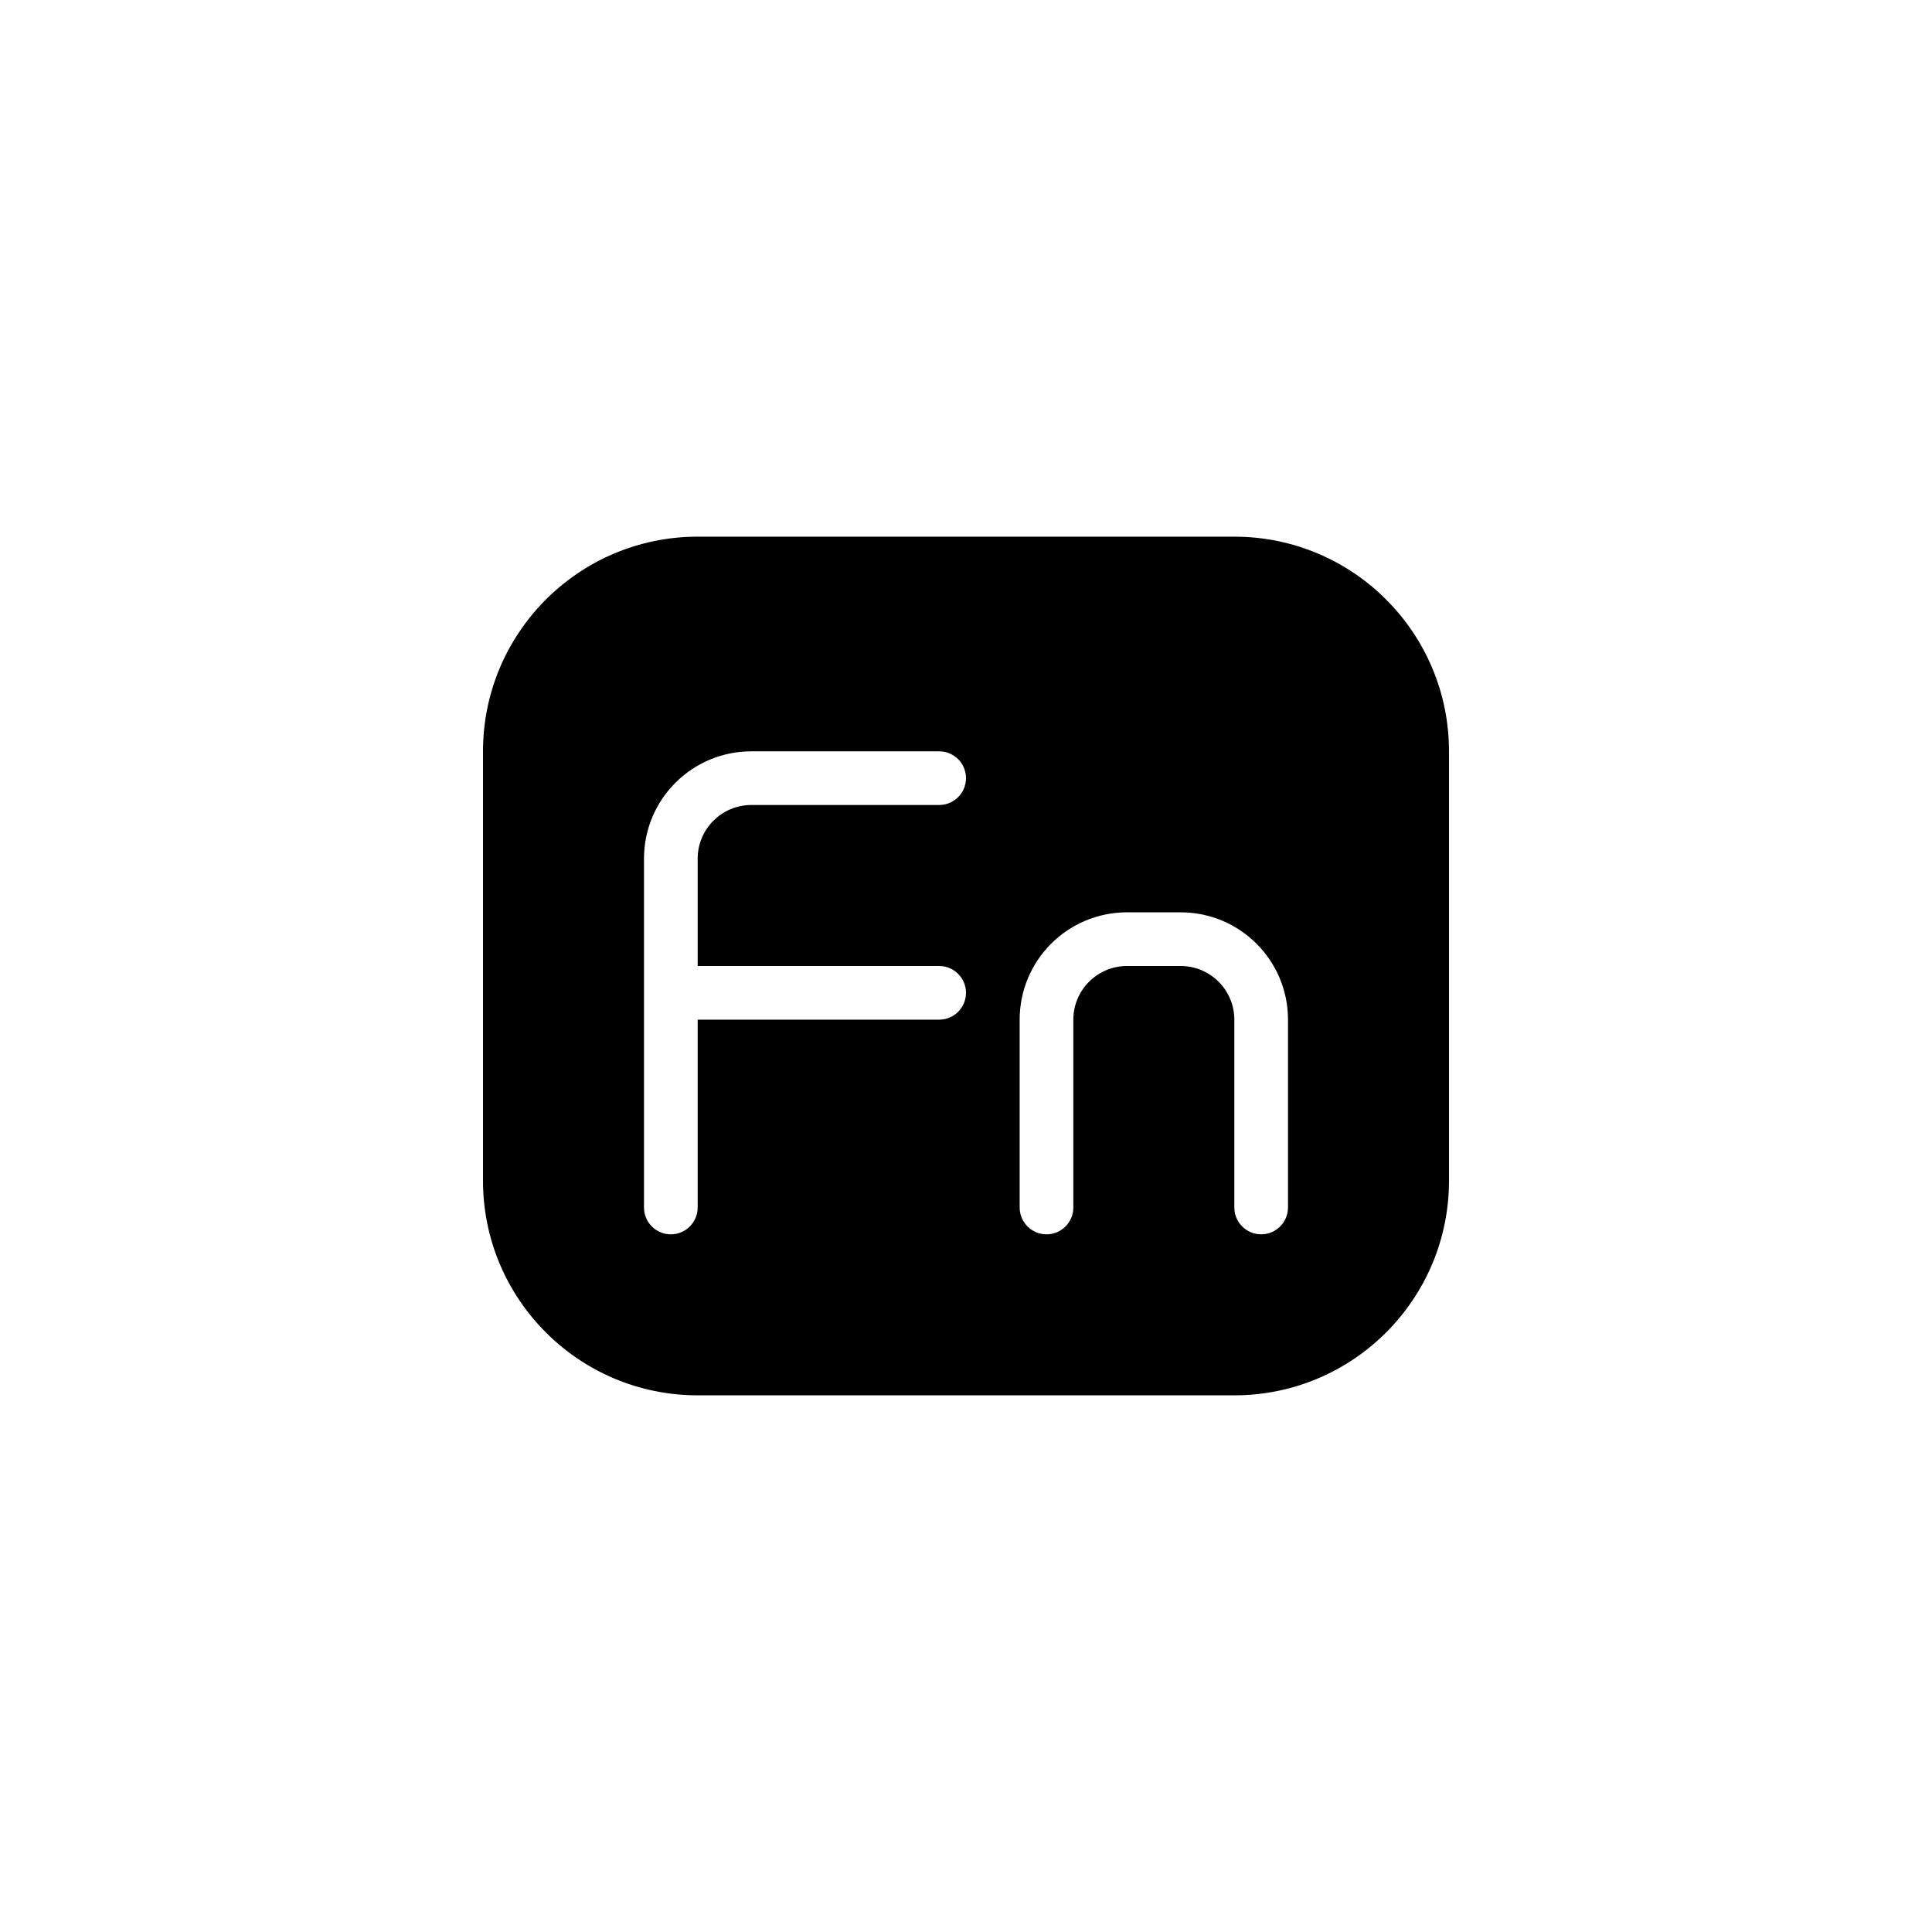
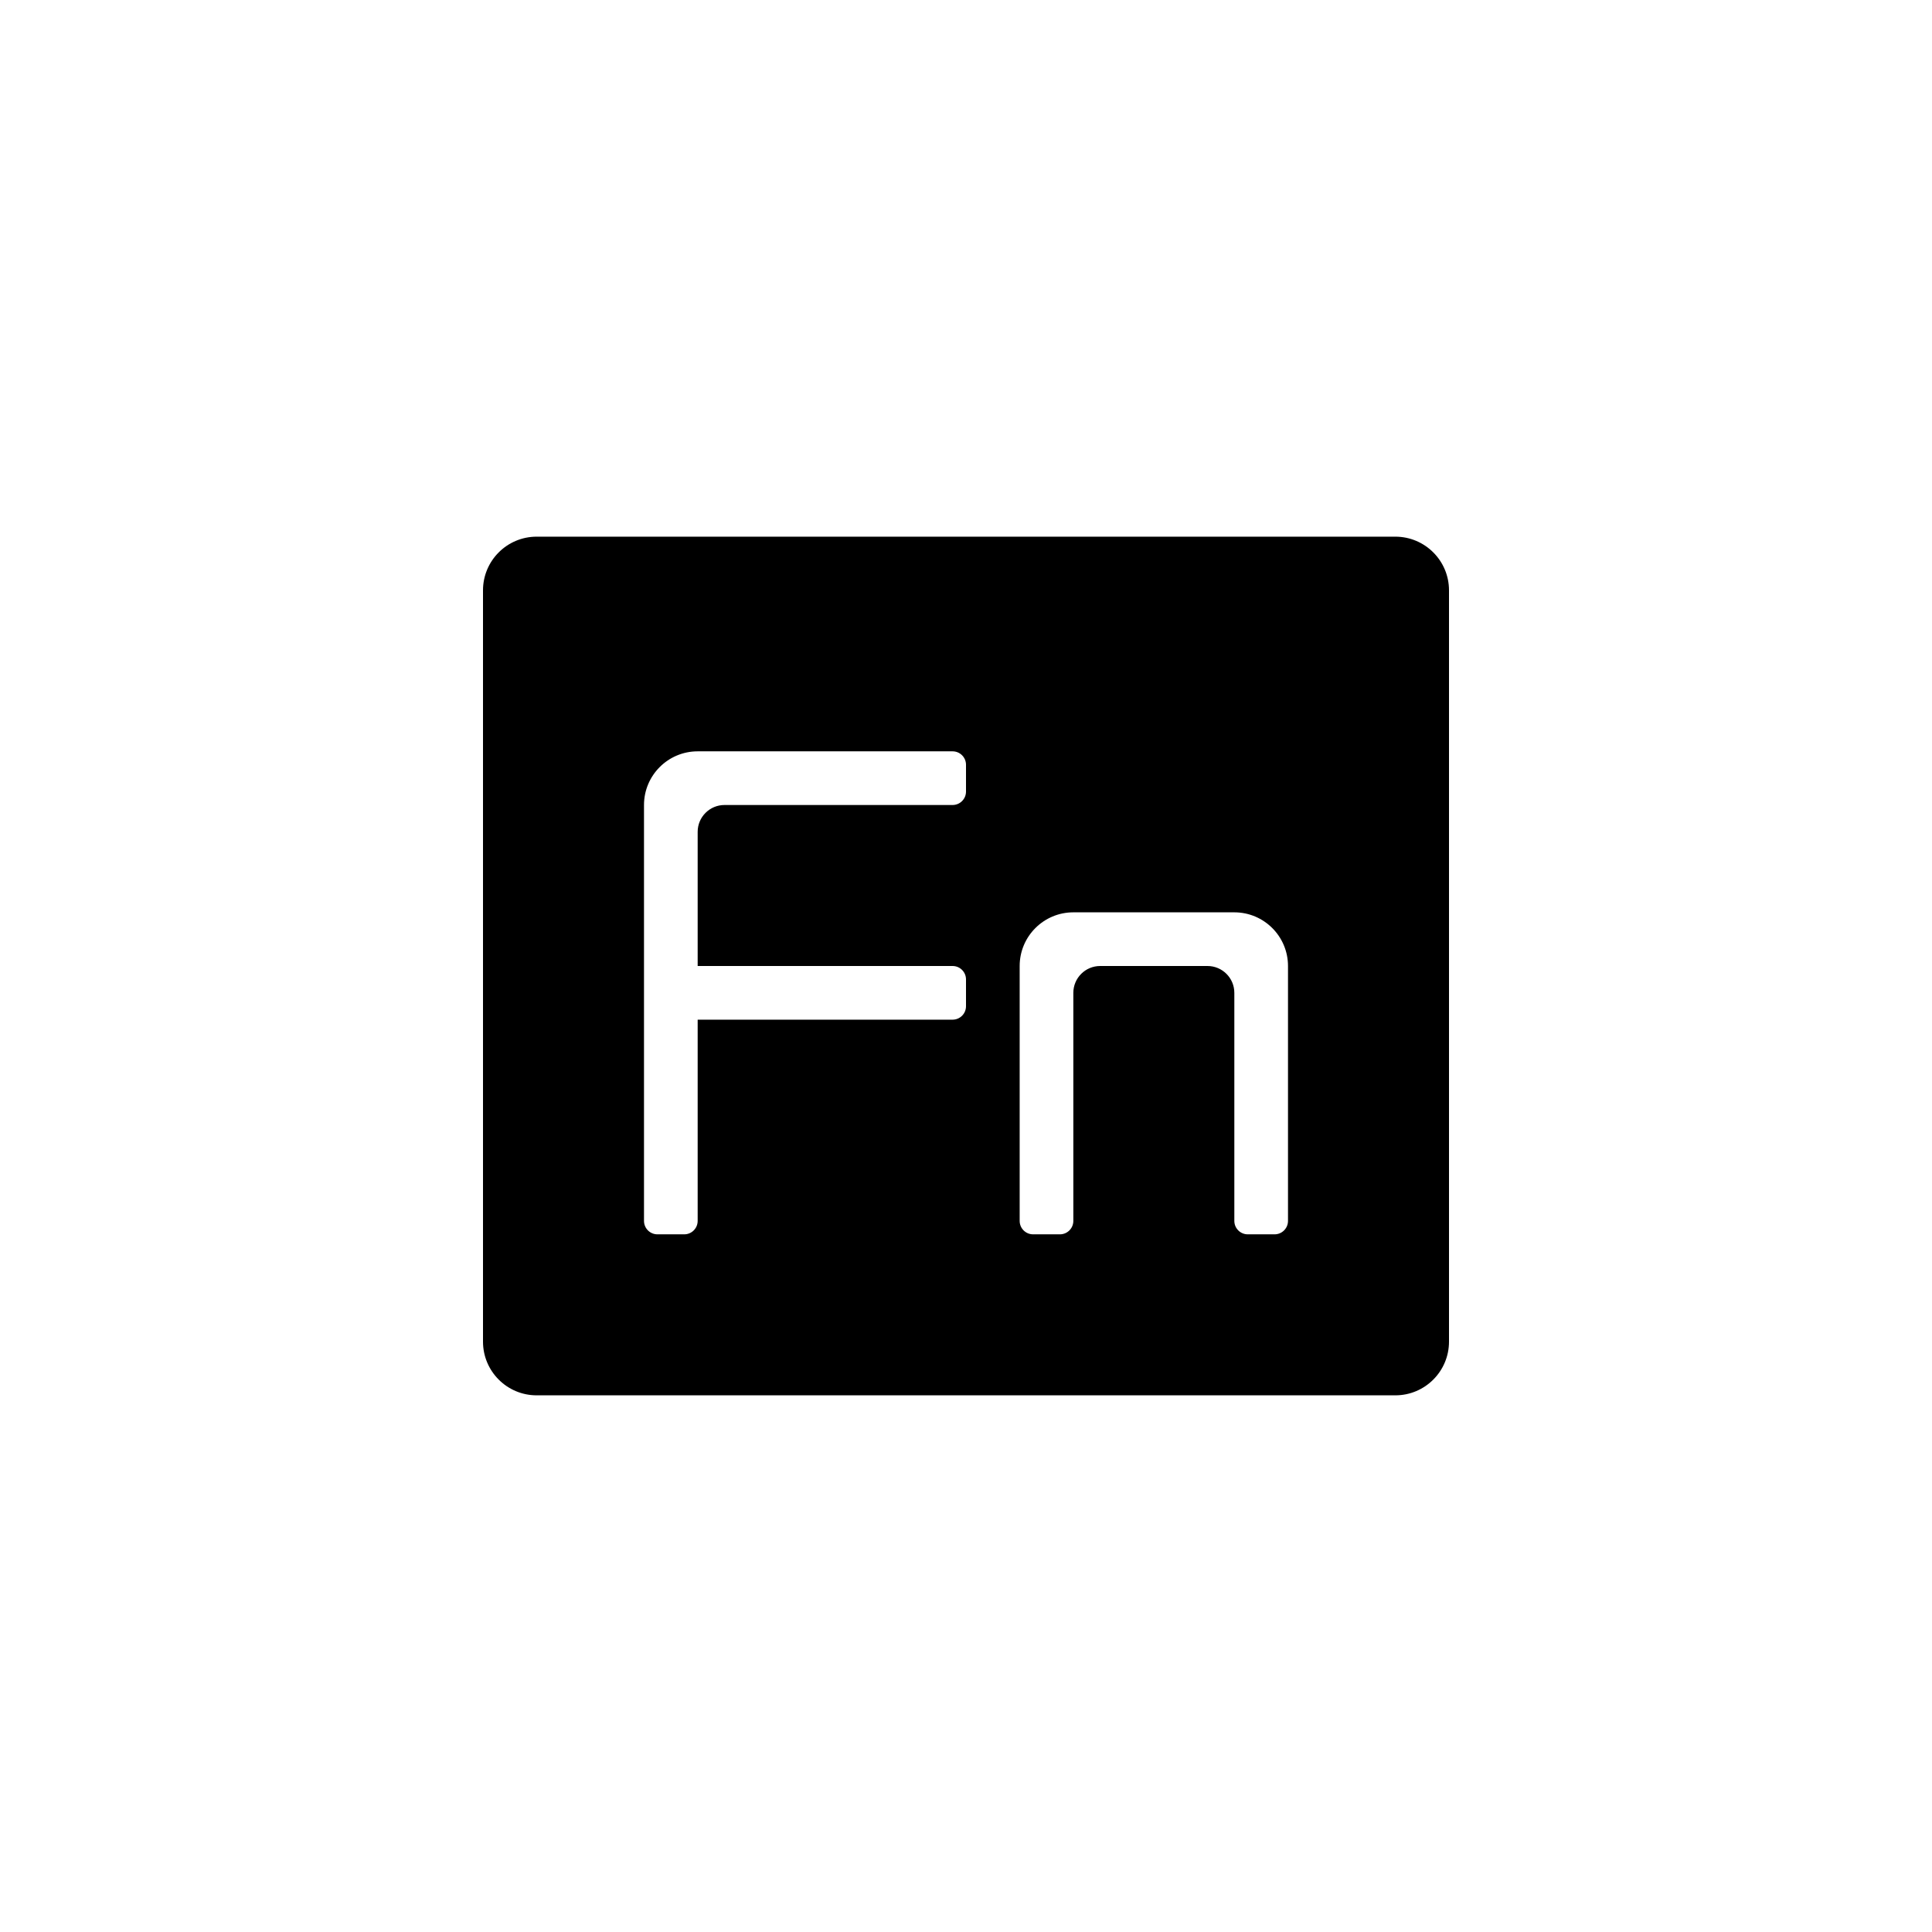
<svg xmlns="http://www.w3.org/2000/svg" width="36px" height="36px" viewBox="0 0 36 36" version="1.1">
-   <g id="页面-1" stroke="none" stroke-width="1" fill="none" fill-rule="evenodd">
-     <g id="按钮规范" transform="translate(-359, -287)" fill="#000000">
-       <g id="record" transform="translate(136, 204)">
-         <g id="主工具栏" transform="translate(158, 0)">
-           <g id="Group-5" transform="translate(62, 81)">
-             <g id="key_mormal" transform="translate(3, 2)">
-               <path d="M13,10 L23,10 C25.209,10 27,11.791 27,14 L27,22 C27,24.209 25.209,26 23,26 L13,26 C10.791,26 9,24.209 9,22 L9,14 C9,11.791 10.791,10 13,10 Z M14,14 C12.895,14 12,14.895 12,16 L12,22.5 C12,22.776 12.224,23 12.5,23 C12.776,23 13,22.776 13,22.5 L13,19 L17.5,19 C17.776,19 18,18.776 18,18.5 C18,18.224 17.776,18 17.5,18 L13,18 L13,16 C13,15.448 13.448,15 14,15 L17.5,15 C17.776,15 18,14.776 18,14.5 C18,14.224 17.776,14 17.5,14 L14,14 Z M21,17 C19.895,17 19,17.895 19,19 L19,22.5 C19,22.776 19.224,23 19.5,23 C19.776,23 20,22.776 20,22.5 L20,19 C20,18.448 20.448,18 21,18 L22,18 C22.552,18 23,18.448 23,19 L23,22.5 C23,22.776 23.224,23 23.5,23 C23.776,23 24,22.776 24,22.5 L24,19 C24,17.895 23.105,17 22,17 L21,17 Z" id="Combined-Shape" />
-             </g>
-           </g>
-         </g>
+   <g id="icon" stroke="none" stroke-width="1" fill="none" fill-rule="evenodd">
+     <g id="画板" transform="translate(-103, -281)">
+       <g id="按键" transform="translate(103, 281)">
+         <rect id="占位" fill="#D8D8D8" opacity="0" x="0" y="0" width="36" height="36" rx="8" />
+         <path d="M26,10 C26.552,10 27,10.448 27,11 L27,25 C27,25.552 26.552,26 26,26 L10,26 C9.448,26 9,25.552 9,25 L9,11 C9,10.448 9.448,10 10,10 L26,10 Z M17.75,14 L13,14 C12.448,14 12,14.448 12,15 L12,15 L12,22.75 C12,22.888 12.112,23 12.25,23 L12.25,23 L12.75,23 C12.888,23 13,22.888 13,22.75 L13,22.75 L13,19 L17.75,19 C17.888,19 18,18.888 18,18.75 L18,18.75 L18,18.25 C18,18.112 17.888,18 17.75,18 L17.75,18 L13,18 L13,15.5 C13,15.224 13.224,15 13.5,15 L13.5,15 L17.75,15 C17.888,15 18,14.888 18,14.75 L18,14.75 L18,14.25 C18,14.112 17.888,14 17.75,14 L17.75,14 Z M23,17 L20,17 C19.448,17 19,17.448 19,18 L19,18 L19,22.75 C19,22.888 19.112,23 19.25,23 L19.25,23 L19.75,23 C19.888,23 20,22.888 20,22.75 L20,22.75 L20,18.5 C20,18.224 20.224,18 20.5,18 L20.5,18 L22.5,18 C22.776,18 23,18.224 23,18.5 L23,18.5 L23,22.75 C23,22.888 23.112,23 23.25,23 L23.25,23 L23.75,23 C23.888,23 24,22.888 24,22.75 L24,22.75 L24,18 C24,17.448 23.552,17 23,17 L23,17 Z" id="Combined-Shape" fill="#000000" fill-rule="nonzero" />
      </g>
    </g>
  </g>
</svg>
